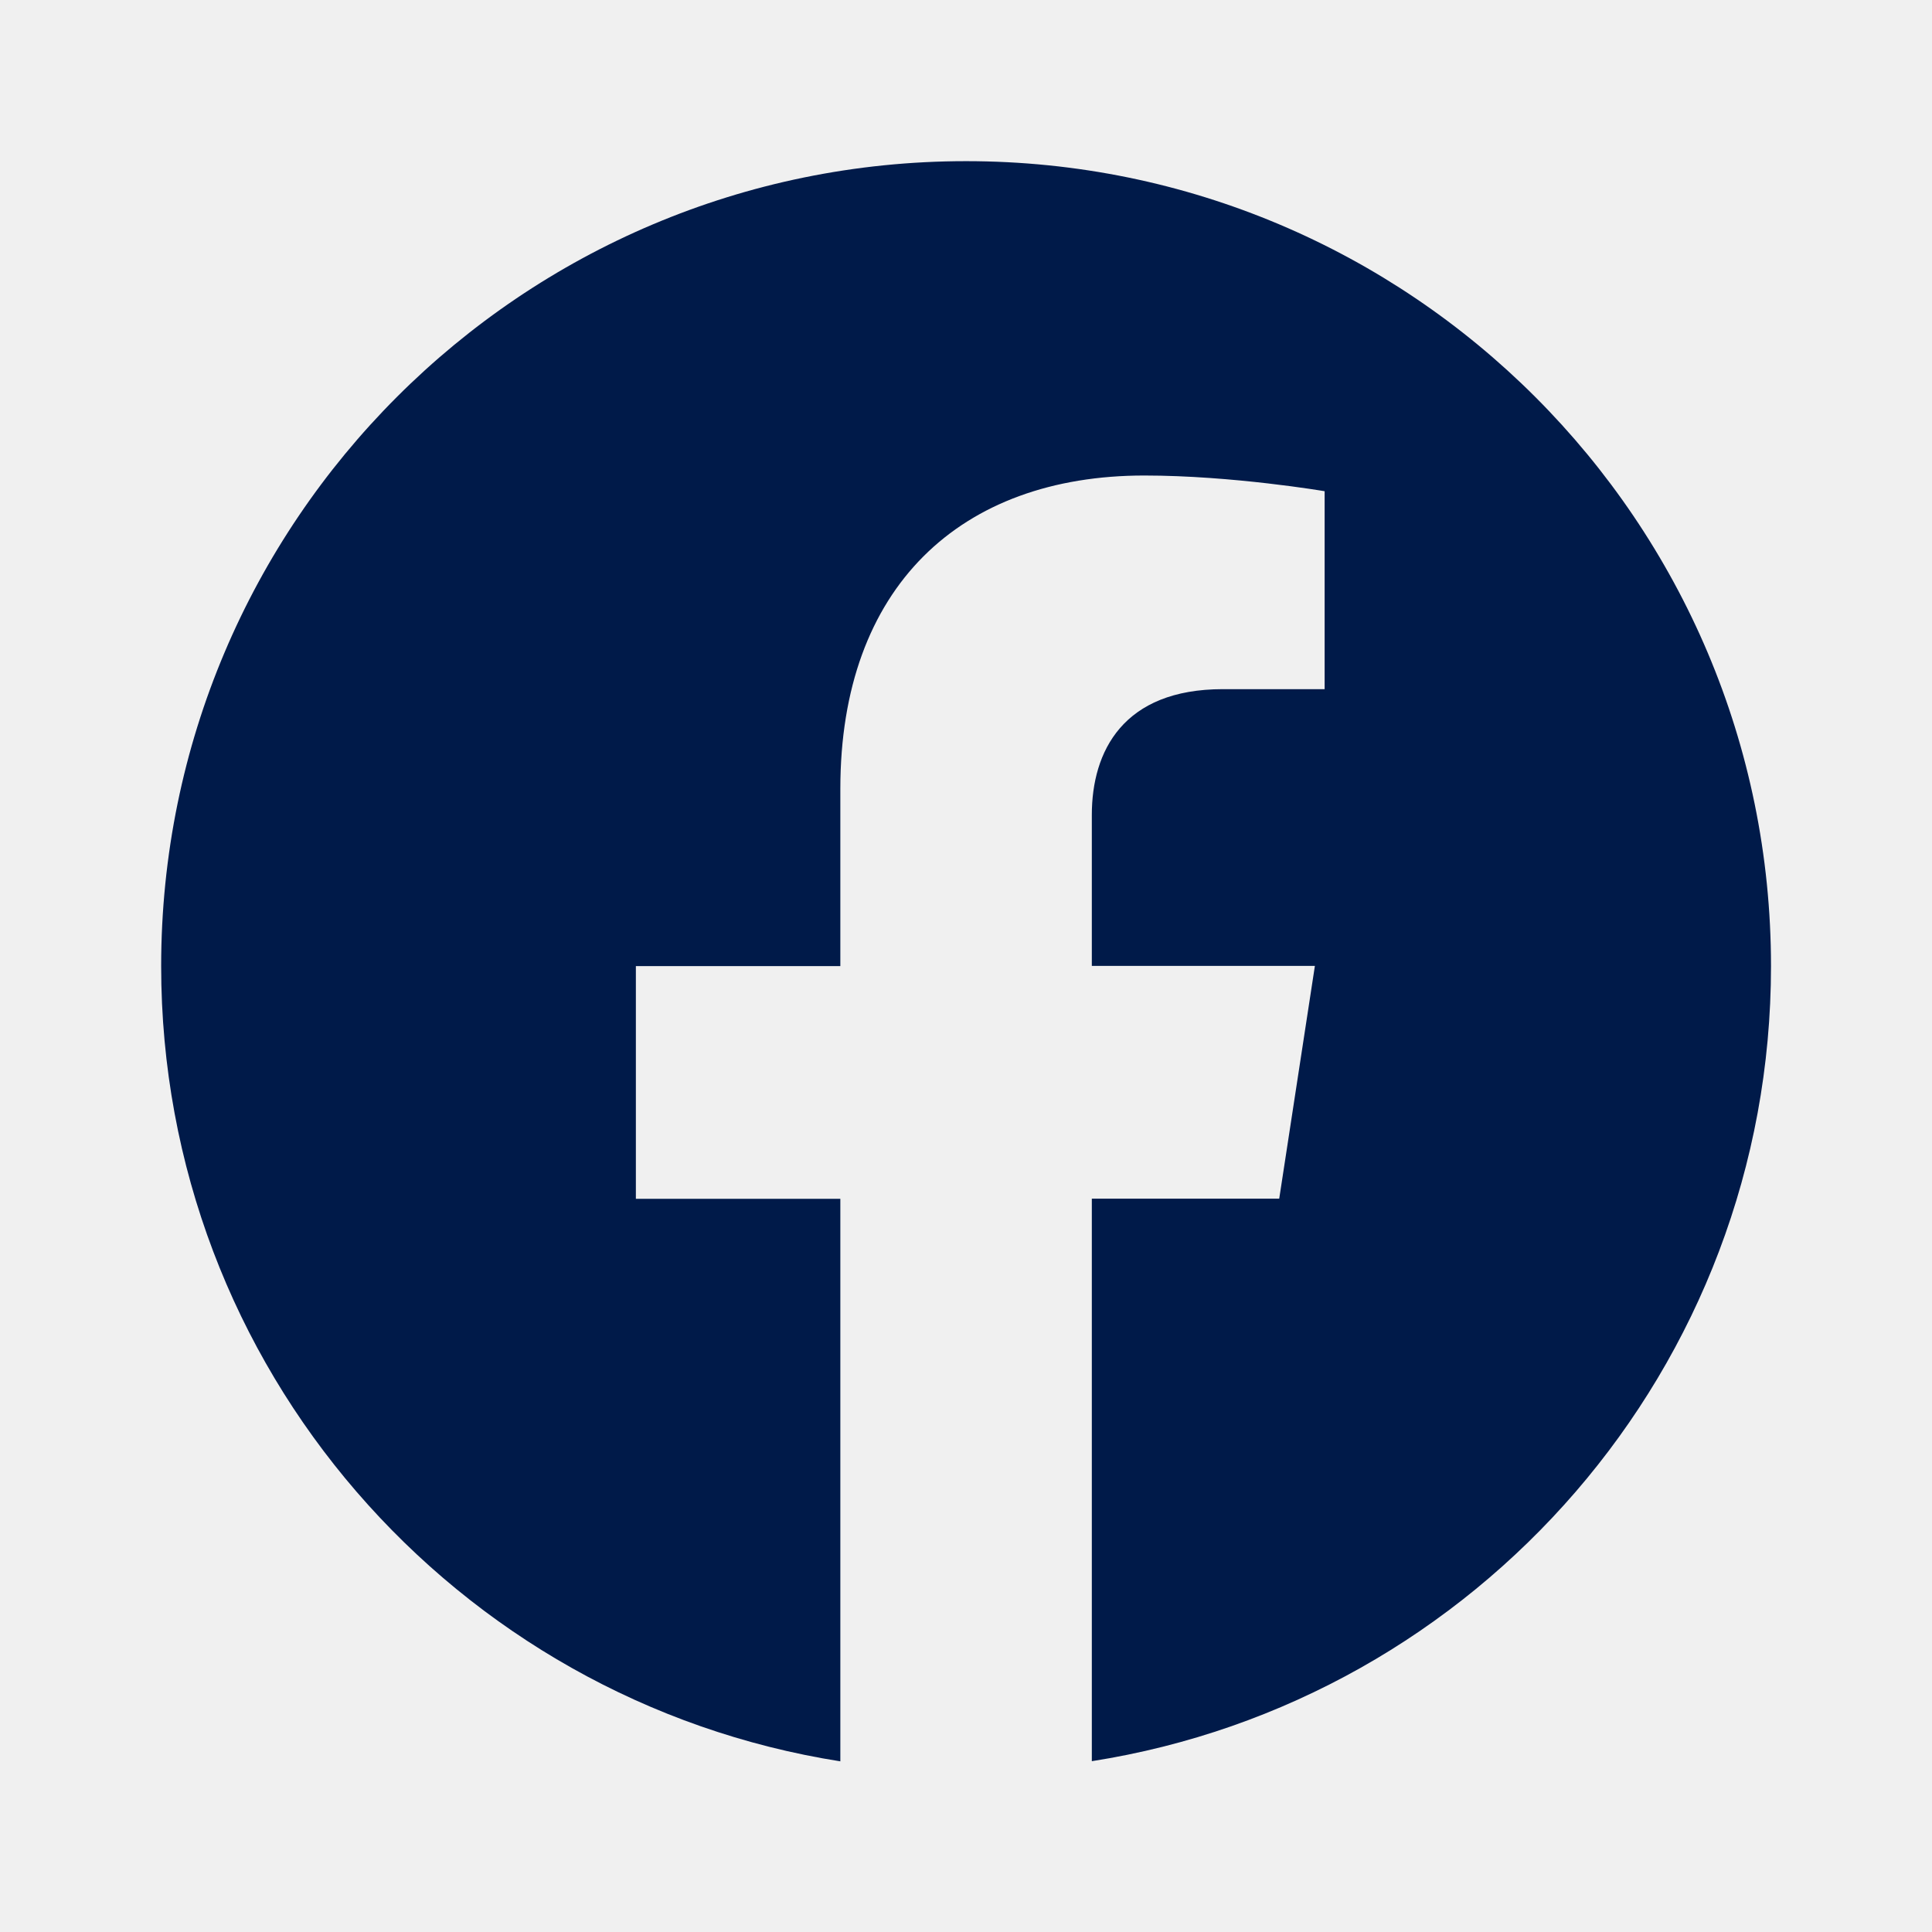
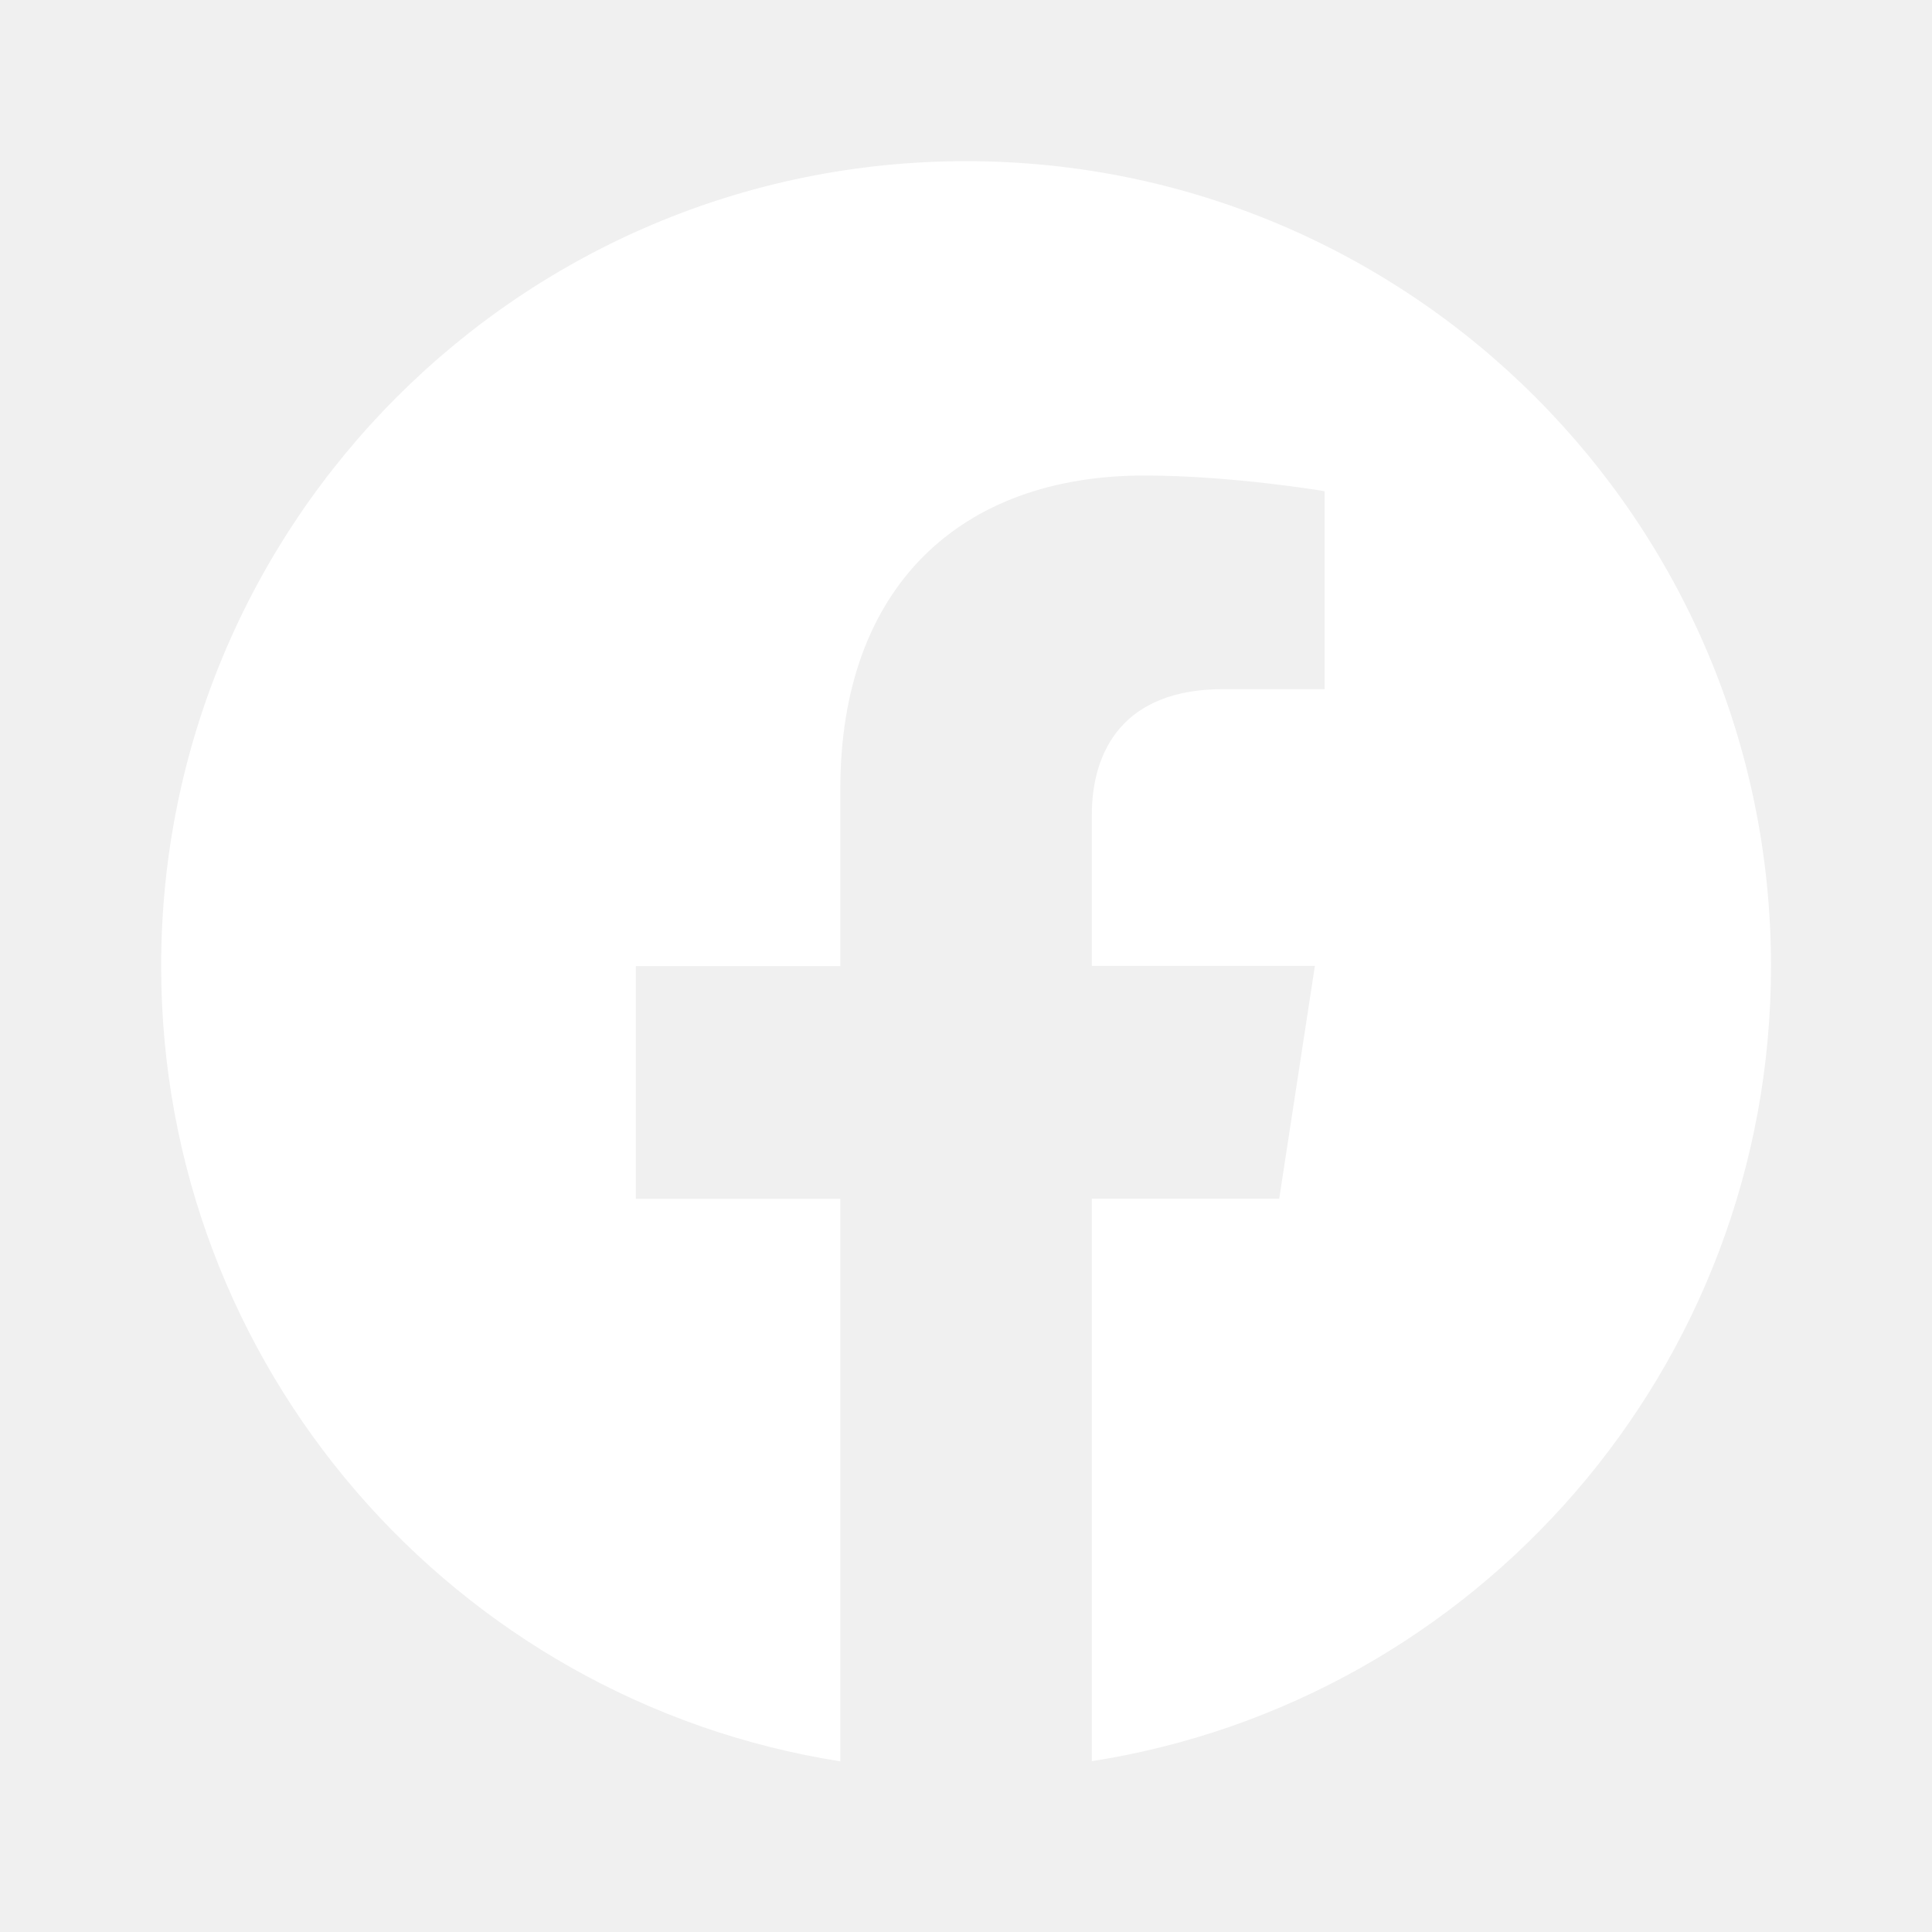
- <svg xmlns="http://www.w3.org/2000/svg" width="24" height="24" style="fill: #001A49;transform: ;msFilter:;">
+ <svg xmlns="http://www.w3.org/2000/svg" width="24" height="24" style="fill: #fff;transform: ;msFilter:;">
  <path d="M12.001 2.002c-5.522 0-9.999 4.477-9.999 9.999 0 4.99 3.656 9.126 8.437 9.879v-6.988h-2.54v-2.891h2.54V9.798c0-2.508 1.493-3.891 3.776-3.891 1.094 0 2.24.195 2.24.195v2.459h-1.264c-1.24 0-1.628.772-1.628 1.563v1.875h2.771l-.443 2.891h-2.328v6.988C18.344 21.129 22 16.992 22 12.001c0-5.522-4.477-9.999-9.999-9.999z" />
</svg>
